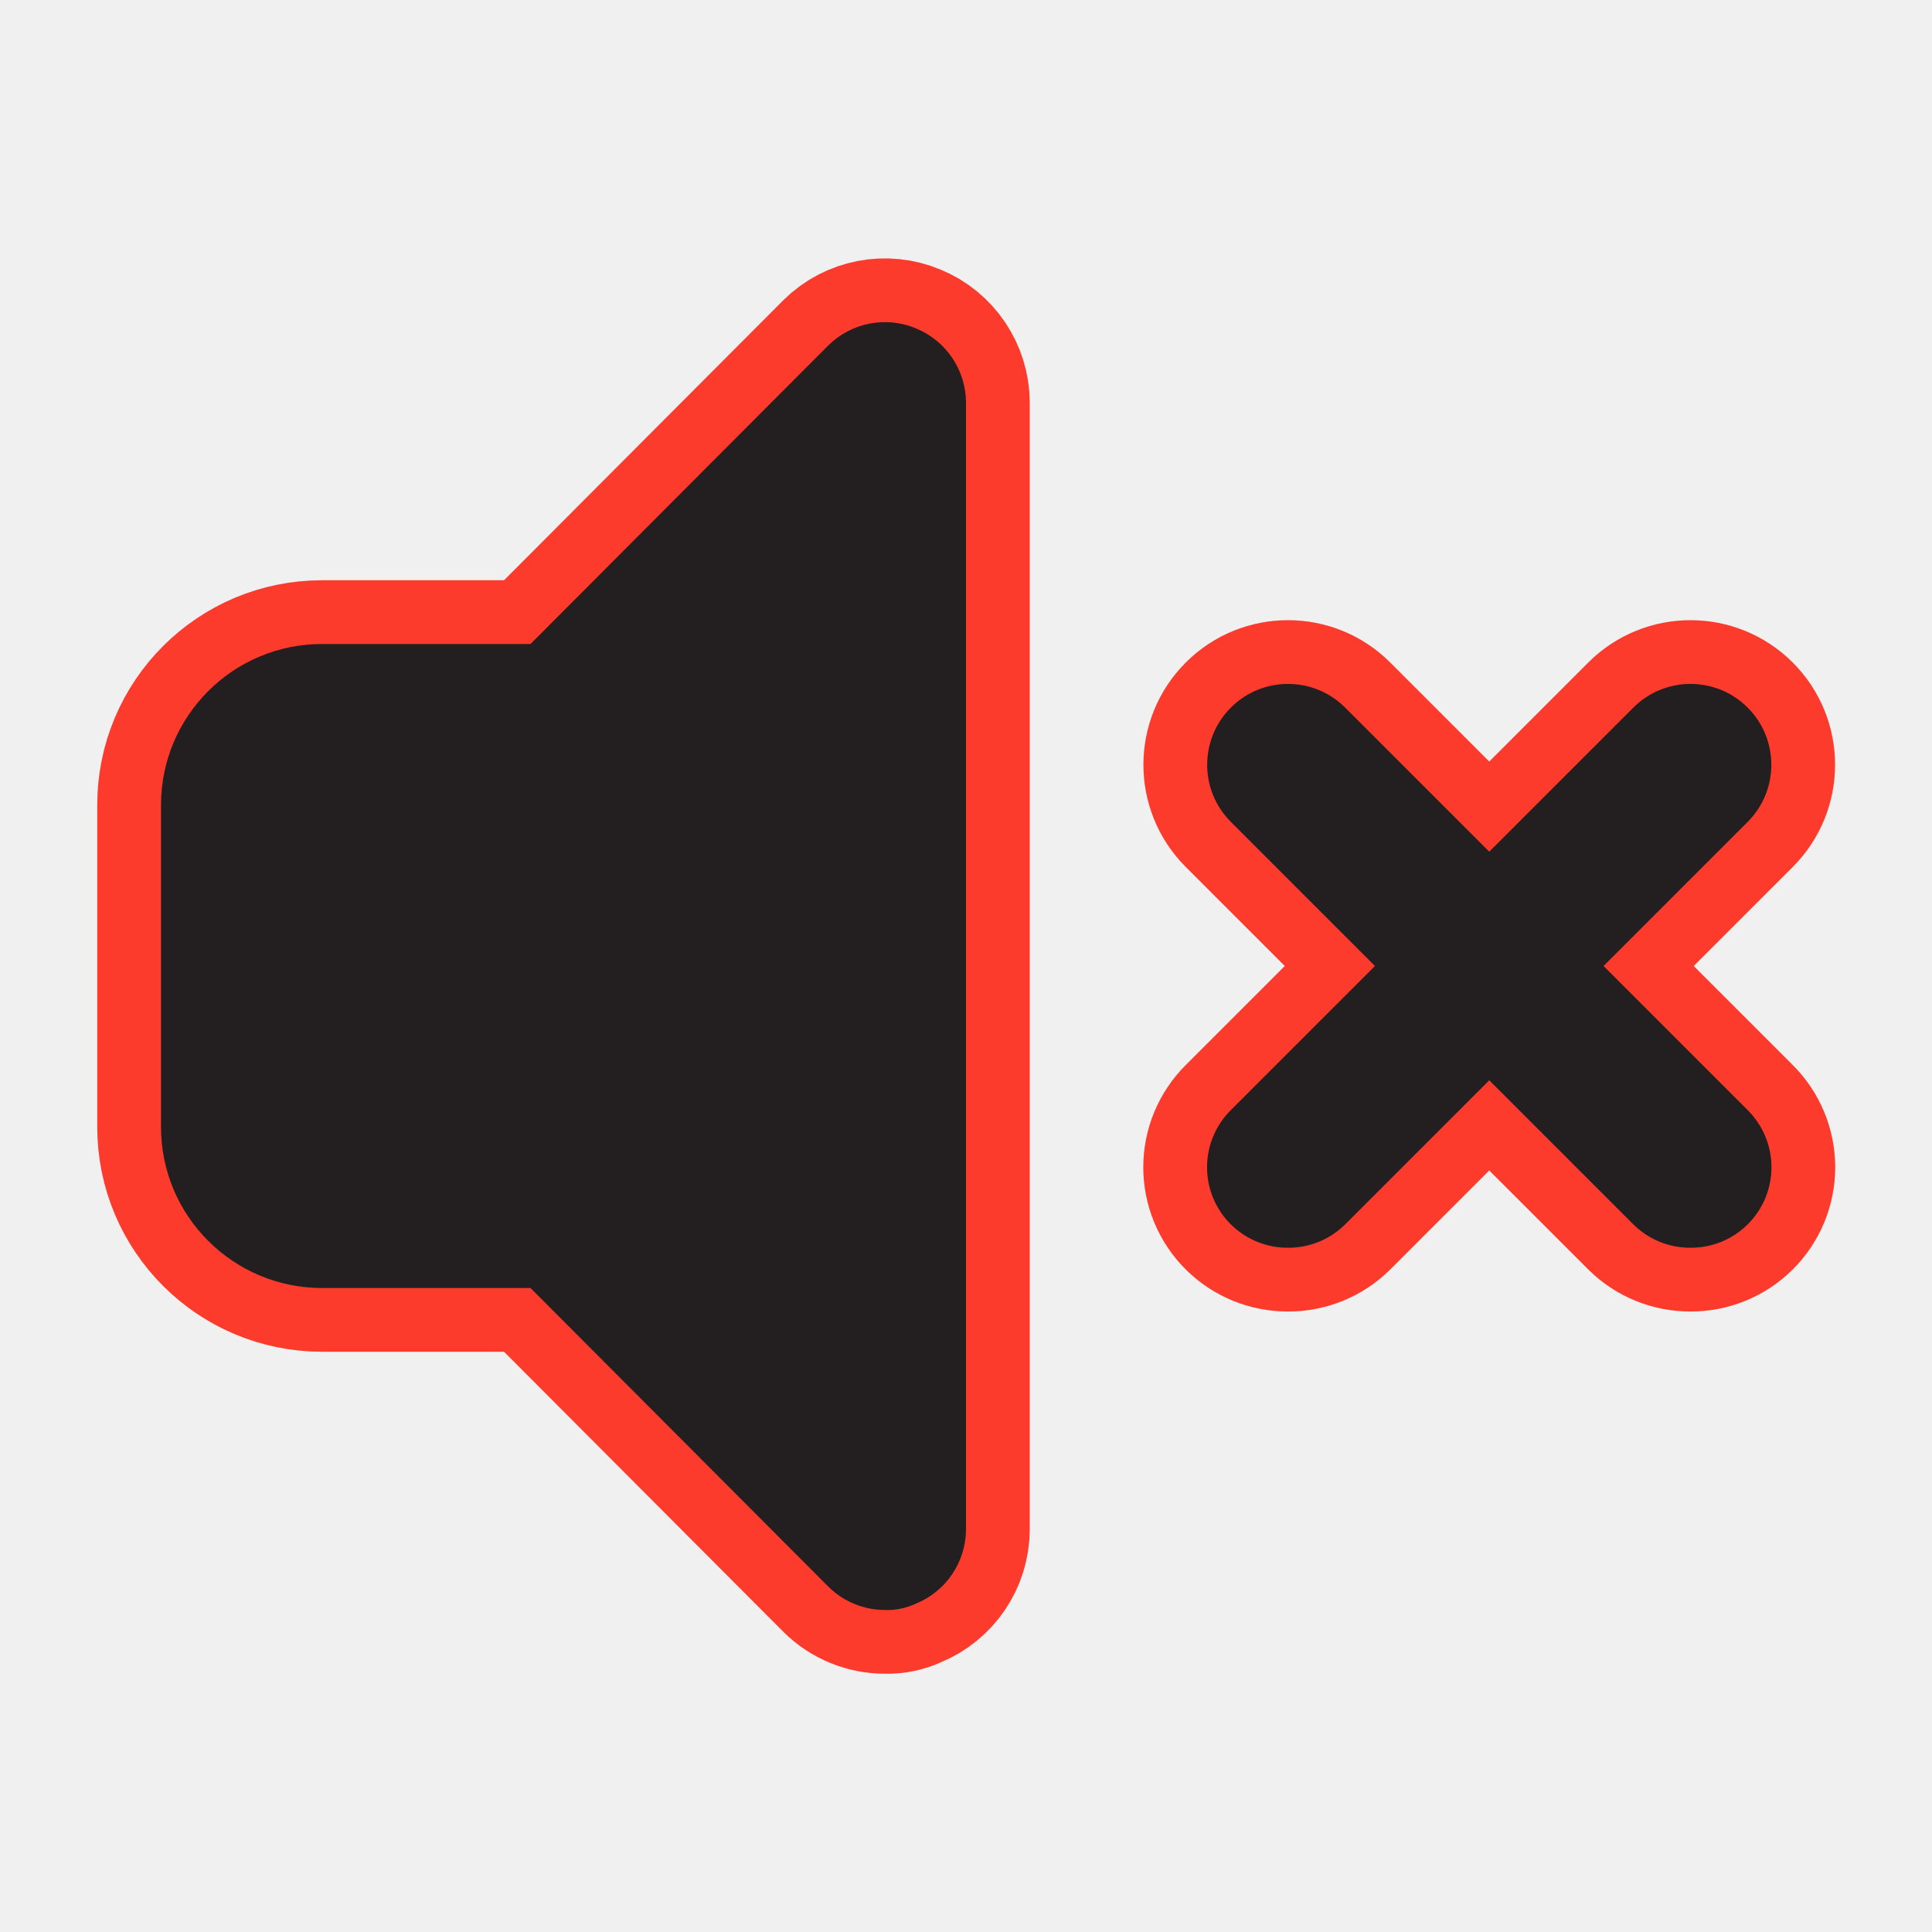
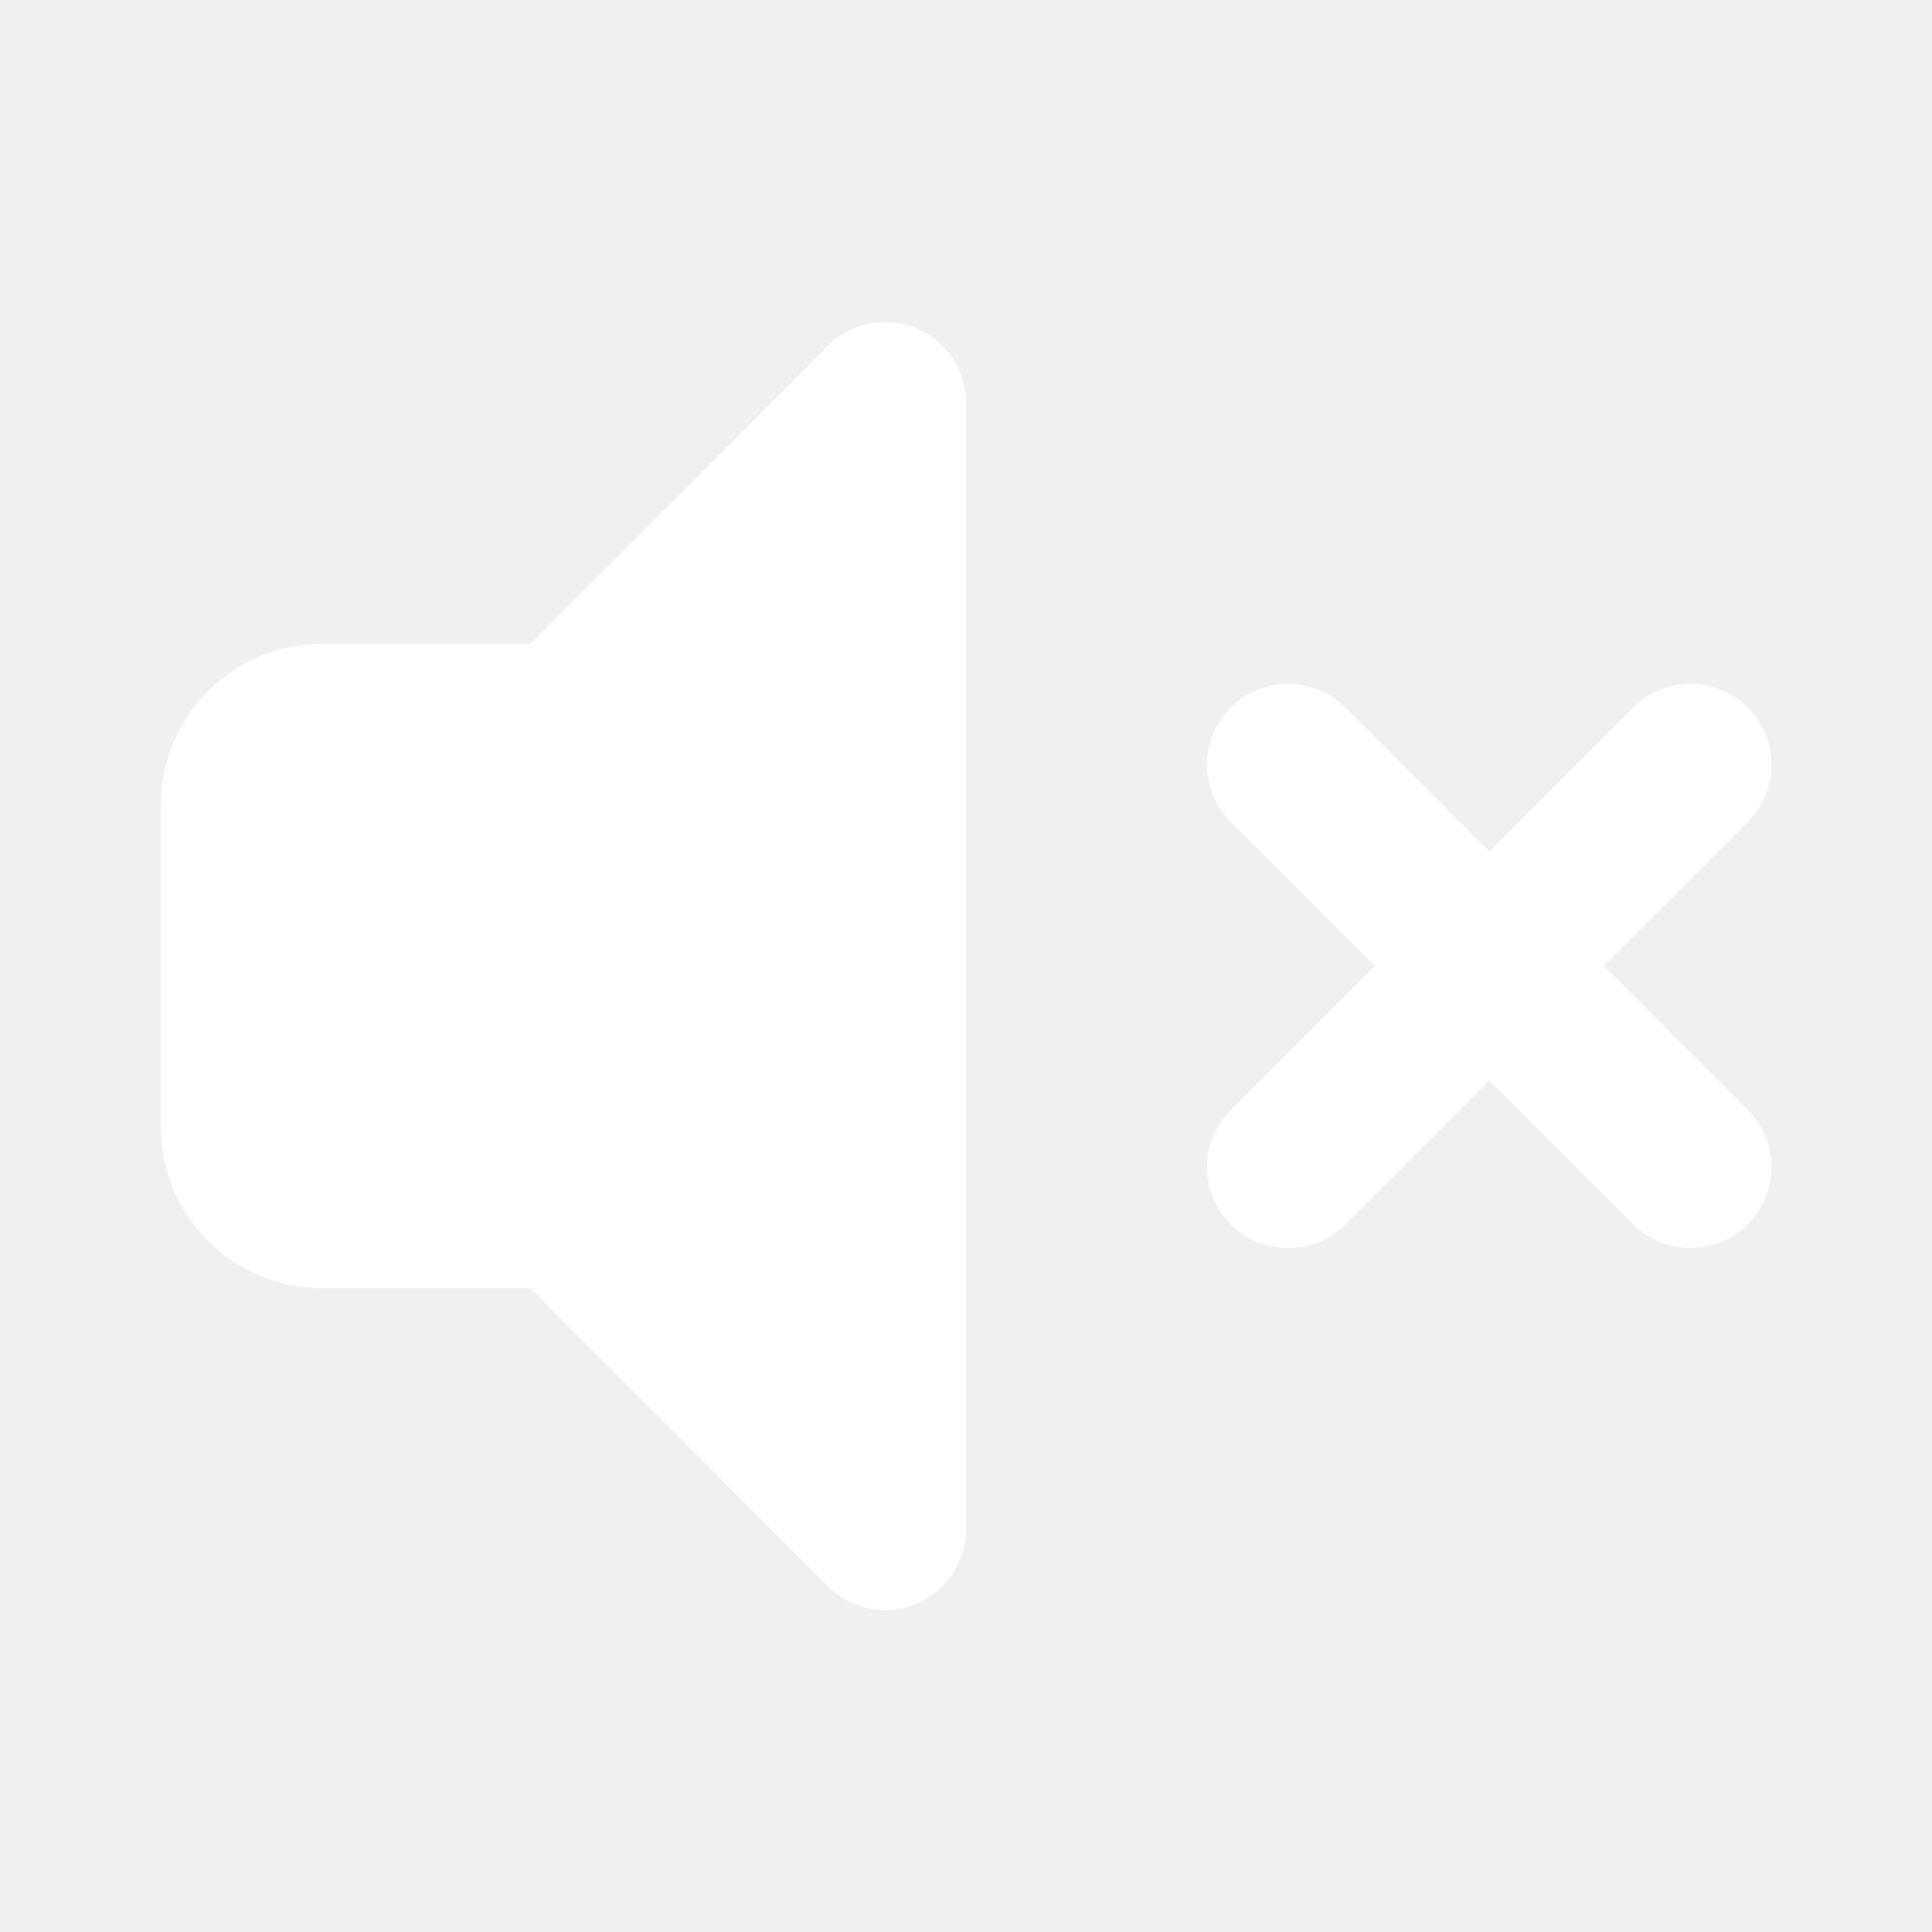
<svg xmlns="http://www.w3.org/2000/svg" viewBox="0 0 24.00 24.00" id="sound-mute-alt" class="icon glyph" fill="#000000">
  <g id="SVGRepo_bgCarrier" stroke-width="0" />
-   <g id="SVGRepo_tracerCarrier" stroke-linecap="round" stroke-linejoin="round" stroke="#fc3b2d" stroke-width="1.584">
-     <path d="M11.38,4.08a1,1,0,0,0-1.09.21L6.59,8H4a2,2,0,0,0-2,2v4a2,2,0,0,0,2,2H6.59l3.7,3.71A1,1,0,0,0,11,20a.84.84,0,0,0,.38-.08A1,1,0,0,0,12,19V5A1,1,0,0,0,11.38,4.08Z" style="fill:#231f20" />
-     <path d="M16,15.5a1,1,0,0,1-.71-.29,1,1,0,0,1,0-1.42l5-5a1,1,0,0,1,1.42,1.42l-5,5A1,1,0,0,1,16,15.5Z" style="fill:#231f20" />
-     <path d="M21,15.5a1,1,0,0,1-.71-.29l-5-5a1,1,0,0,1,1.42-1.42l5,5a1,1,0,0,1,0,1.42A1,1,0,0,1,21,15.5Z" style="fill:#231f20" />
+   <g id="SVGRepo_tracerCarrier" stroke-linecap="round" stroke-linejoin="round" stroke="white" stroke-width="0">
+     <path d="M11.38,4.08a1,1,0,0,0-1.09.21L6.59,8H4a2,2,0,0,0-2,2v4a2,2,0,0,0,2,2H6.59l3.7,3.71A1,1,0,0,0,11,20a.84.84,0,0,0,.38-.08A1,1,0,0,0,12,19V5A1,1,0,0,0,11.38,4.08Z" style="fill:#ffffff" />
+     <path d="M16,15.5a1,1,0,0,1-.71-.29,1,1,0,0,1,0-1.42l5-5a1,1,0,0,1,1.42,1.42l-5,5A1,1,0,0,1,16,15.5Z" style="fill:#ffffff" />
+     <path d="M21,15.5a1,1,0,0,1-.71-.29l-5-5a1,1,0,0,1,1.42-1.42l5,5a1,1,0,0,1,0,1.42A1,1,0,0,1,21,15.5Z" style="fill:#ffffff" />
  </g>
  <g id="SVGRepo_iconCarrier">
-     <path d="M11.38,4.08a1,1,0,0,0-1.09.21L6.59,8H4a2,2,0,0,0-2,2v4a2,2,0,0,0,2,2H6.59l3.7,3.71A1,1,0,0,0,11,20a.84.84,0,0,0,.38-.08A1,1,0,0,0,12,19V5A1,1,0,0,0,11.38,4.08Z" style="fill:#231f20" />
-     <path d="M16,15.5a1,1,0,0,1-.71-.29,1,1,0,0,1,0-1.42l5-5a1,1,0,0,1,1.42,1.42l-5,5A1,1,0,0,1,16,15.5Z" style="fill:#231f20" />
-     <path d="M21,15.5a1,1,0,0,1-.71-.29l-5-5a1,1,0,0,1,1.42-1.42l5,5a1,1,0,0,1,0,1.42A1,1,0,0,1,21,15.5Z" style="fill:#231f20" />
+     <path d="M11.38,4.08a1,1,0,0,0-1.09.21L6.59,8H4a2,2,0,0,0-2,2v4a2,2,0,0,0,2,2H6.59l3.7,3.71A1,1,0,0,0,11,20a.84.84,0,0,0,.38-.08A1,1,0,0,0,12,19V5A1,1,0,0,0,11.38,4.08Z" style="fill:#ffffff" />
+     <path d="M16,15.5a1,1,0,0,1-.71-.29,1,1,0,0,1,0-1.42l5-5a1,1,0,0,1,1.42,1.42l-5,5A1,1,0,0,1,16,15.5Z" style="fill:#ffffff" />
+     <path d="M21,15.5a1,1,0,0,1-.71-.29l-5-5a1,1,0,0,1,1.42-1.42l5,5a1,1,0,0,1,0,1.42A1,1,0,0,1,21,15.5Z" style="fill:#ffffff" />
  </g>
</svg>
